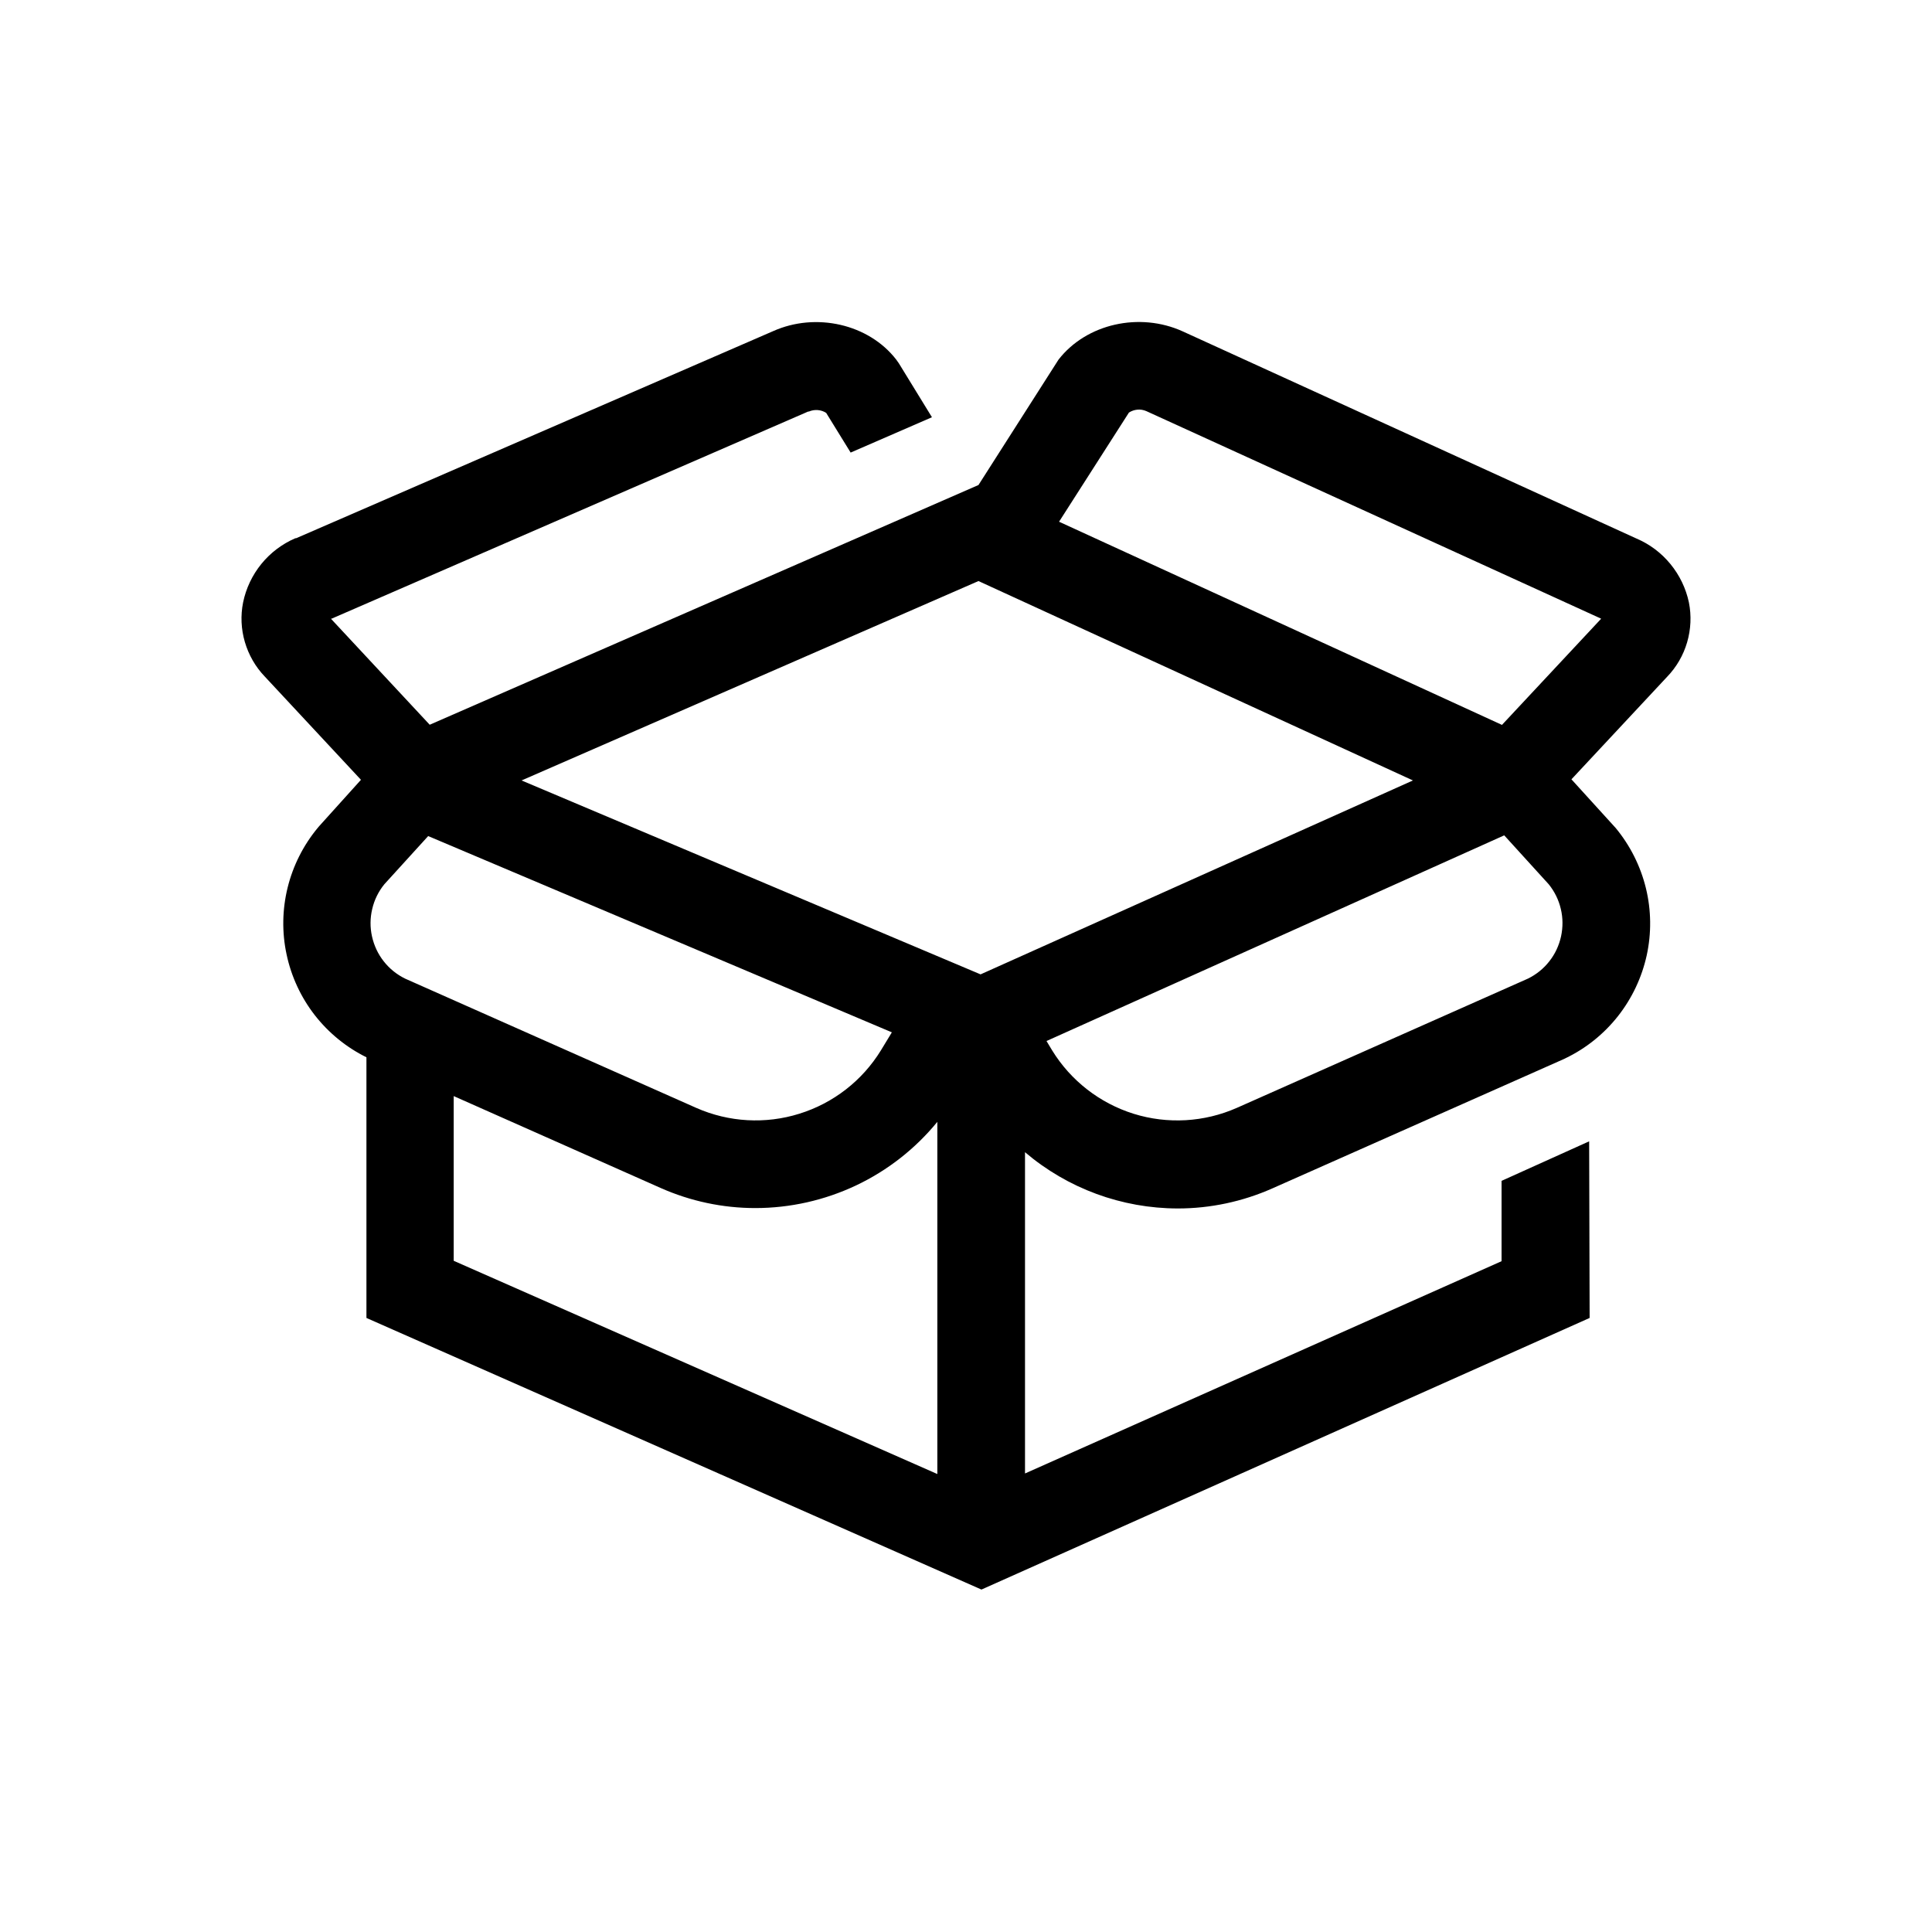
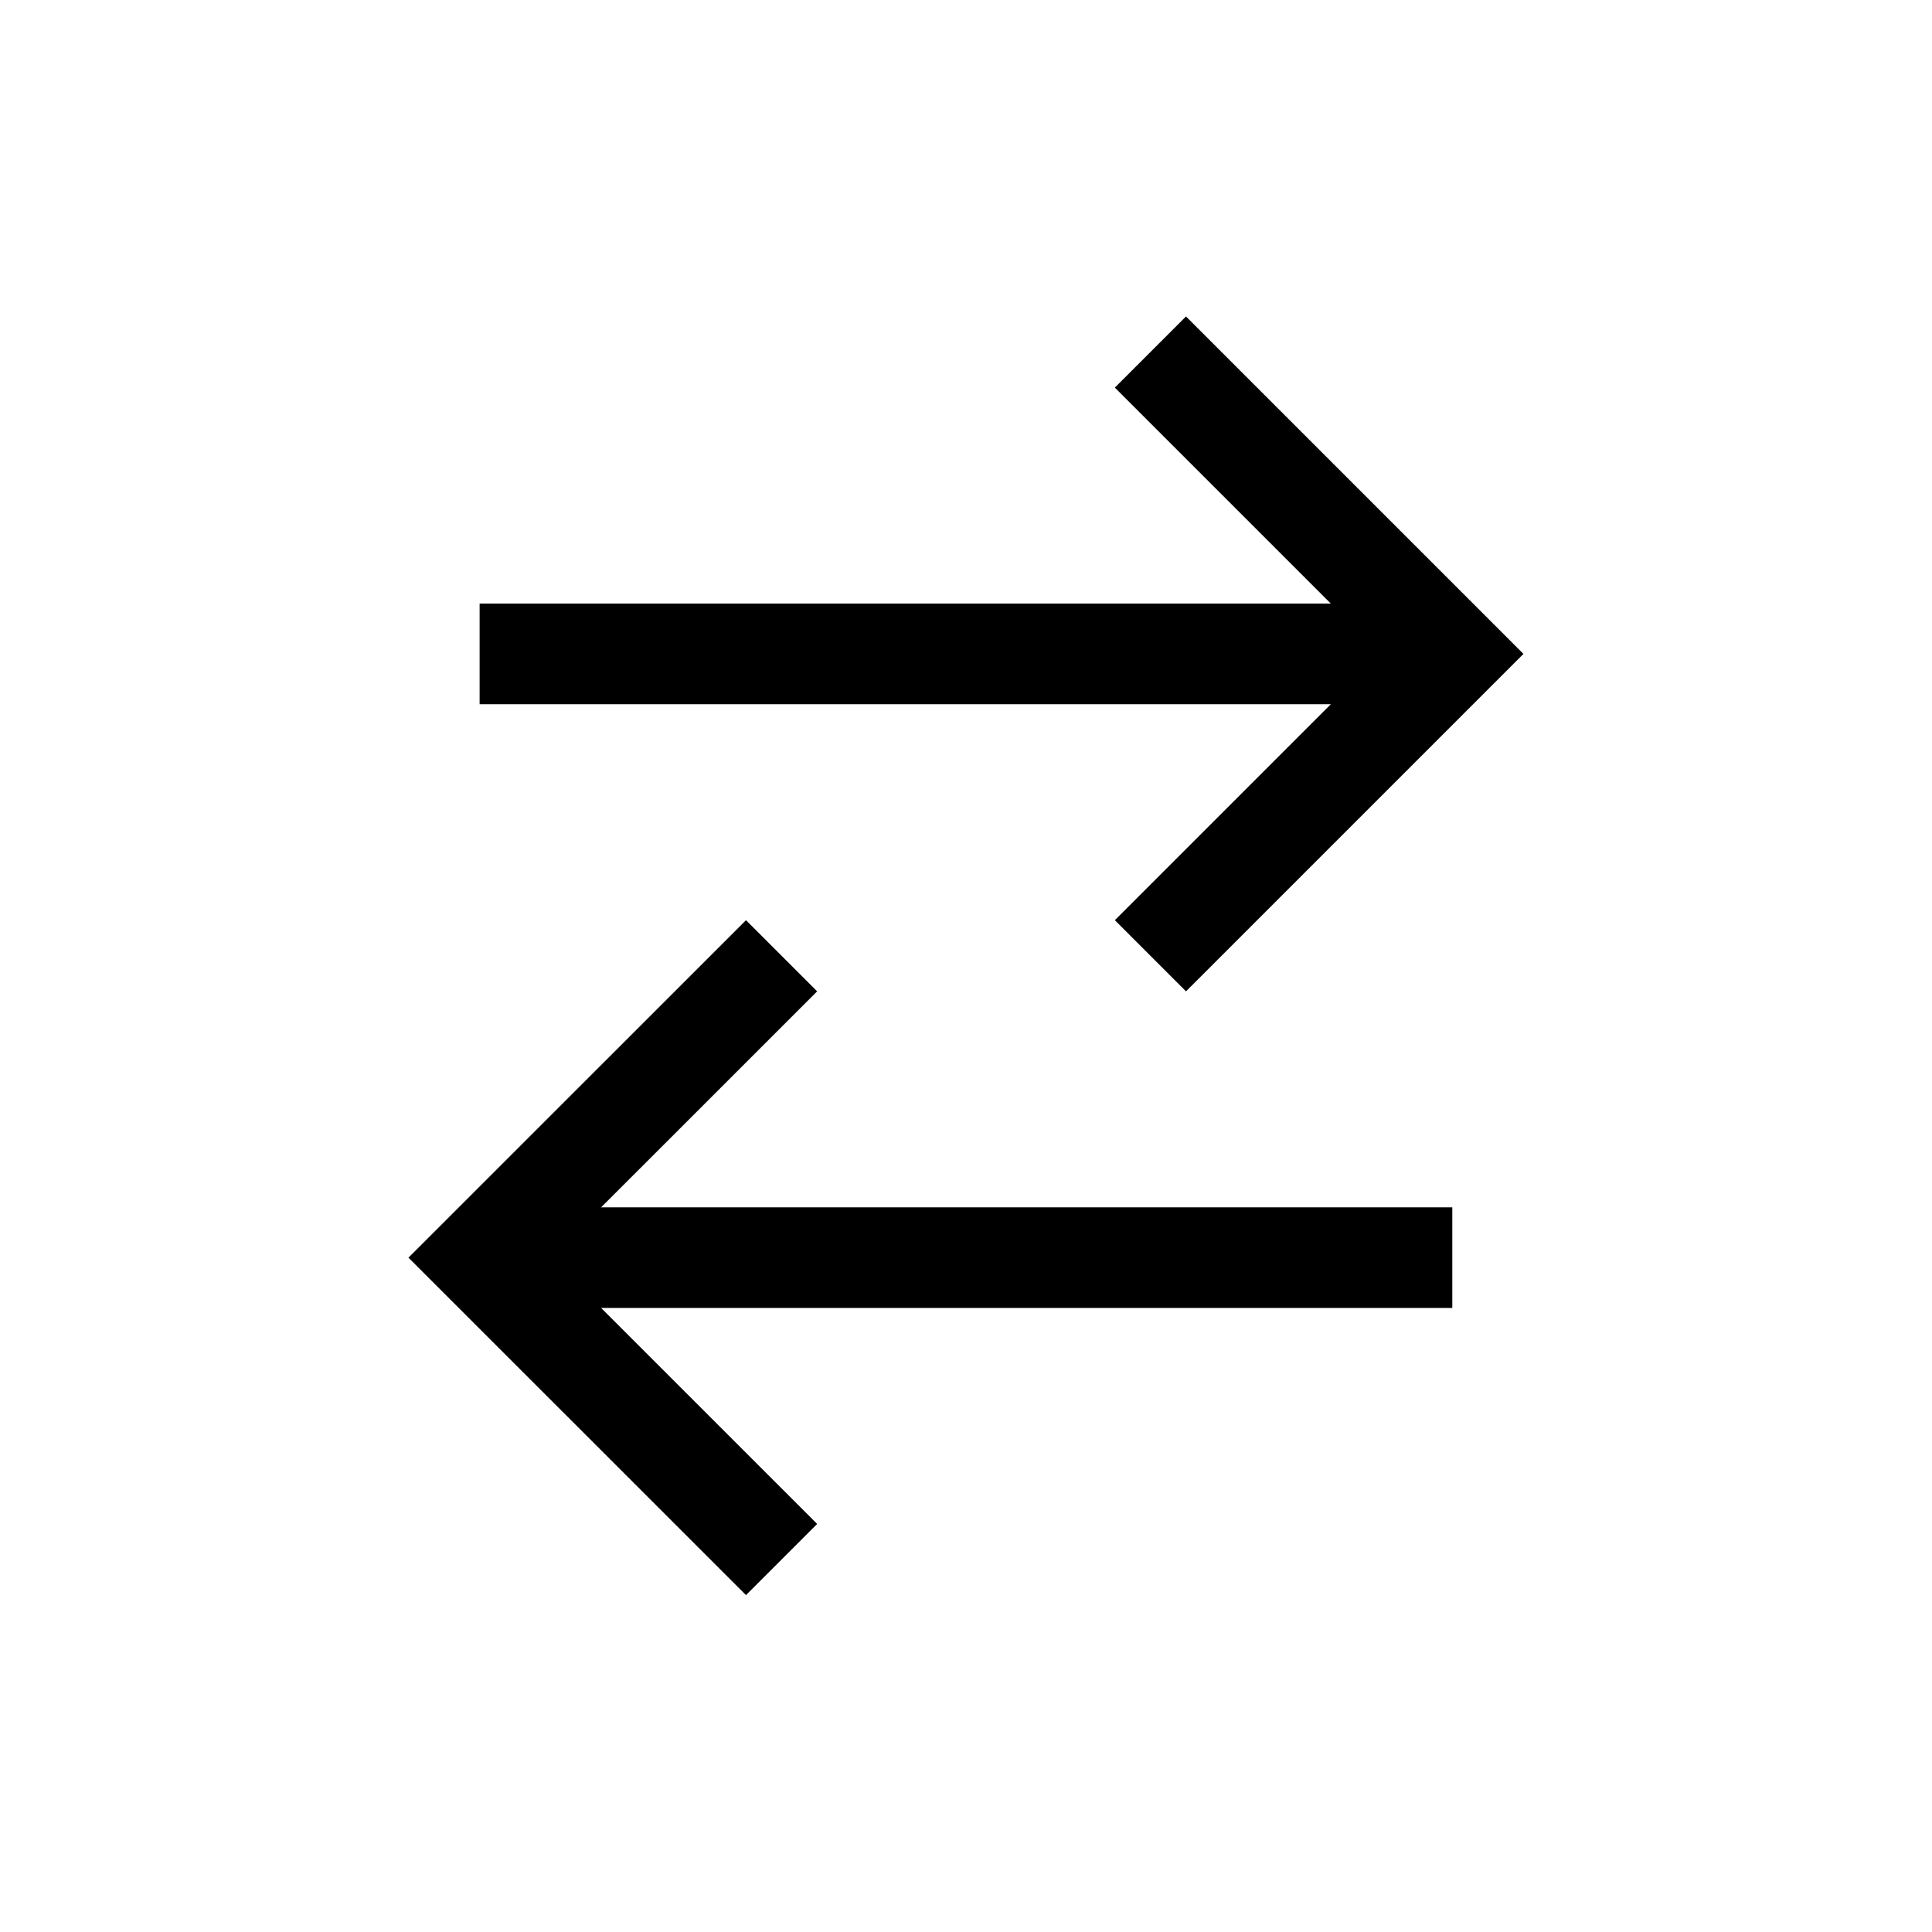
<svg xmlns="http://www.w3.org/2000/svg" width="24" height="24" viewBox="0 0 24 24" fill="none">
-   <path d="M20.98 7.483C20.943 7.308 20.864 7.145 20.751 7.007C20.638 6.869 20.494 6.76 20.329 6.69L14.691 4.116C14.157 3.874 13.496 4.02 13.149 4.468L12.155 6.025L5.338 9.003L4.111 7.686C4.113 7.686 4.116 7.686 4.118 7.686L10.04 5.112H10.049C10.084 5.097 10.121 5.091 10.158 5.094C10.196 5.097 10.232 5.109 10.263 5.129L10.567 5.622L11.577 5.183L11.167 4.515L11.134 4.468C10.793 4.026 10.136 3.875 9.603 4.114L3.679 6.686H3.669C3.505 6.757 3.36 6.866 3.247 7.005C3.134 7.144 3.056 7.308 3.02 7.483C2.987 7.647 2.995 7.816 3.042 7.976C3.089 8.136 3.173 8.283 3.288 8.403L4.484 9.687L3.963 10.265L3.947 10.284C3.768 10.5 3.64 10.754 3.573 11.026C3.506 11.298 3.501 11.582 3.56 11.856C3.618 12.13 3.737 12.387 3.909 12.609C4.081 12.83 4.301 13.01 4.552 13.134V16.372L12.192 19.746L19.747 16.372L19.741 14.178L18.653 14.669V15.667L12.733 18.304V14.313C13.263 14.764 13.935 15.011 14.631 15.012C15.035 15.012 15.435 14.927 15.805 14.763L19.431 13.154L19.447 13.146C19.701 13.024 19.924 12.845 20.099 12.623C20.273 12.402 20.395 12.144 20.456 11.868C20.516 11.593 20.513 11.307 20.446 11.033C20.379 10.759 20.251 10.504 20.071 10.286L19.521 9.681L20.709 8.408C20.826 8.287 20.911 8.14 20.958 7.979C21.005 7.818 21.013 7.647 20.98 7.483ZM12.155 7.218L17.552 9.695L12.181 12.104L6.479 9.695L12.155 7.218ZM4.621 11.632C4.596 11.52 4.597 11.403 4.624 11.291C4.65 11.179 4.701 11.075 4.774 10.985L5.319 10.386L11.079 12.824L10.943 13.048C10.712 13.424 10.352 13.704 9.93 13.835C9.509 13.967 9.054 13.941 8.65 13.763L5.033 12.157C4.929 12.106 4.838 12.033 4.767 11.942C4.695 11.851 4.646 11.745 4.621 11.632ZM11.644 18.311L5.636 15.662V13.616L8.208 14.758C8.578 14.922 8.978 15.007 9.382 15.007C9.815 15.007 10.242 14.911 10.634 14.726C11.025 14.541 11.37 14.271 11.644 13.936V18.311ZM19.392 11.632C19.367 11.745 19.318 11.851 19.246 11.942C19.175 12.033 19.084 12.106 18.98 12.157L15.363 13.763C14.959 13.941 14.504 13.967 14.083 13.836C13.661 13.704 13.301 13.424 13.07 13.048L13 12.932L18.686 10.377L19.239 10.985C19.311 11.074 19.363 11.179 19.389 11.291C19.416 11.403 19.416 11.519 19.392 11.632ZM18.658 9.005L13.156 6.481L14.024 5.125C14.055 5.105 14.092 5.092 14.129 5.089C14.167 5.085 14.205 5.092 14.24 5.107L19.878 7.68L19.89 7.686L18.658 9.005Z" fill="black" />
+   <path d="M5.958 8.123L17.625 8.123" stroke="black" stroke-width="1.25" />
+   <path d="M14.291 4.373L18.041 8.123L14.291 11.873" stroke="black" stroke-width="1.25" />
+   <path d="M18.041 15.623L6.375 15.623" stroke="black" stroke-width="1.25" />
+   <path d="M9.709 19.373L5.958 15.623L9.709 11.873" stroke="black" stroke-width="1.25" />
</svg>
